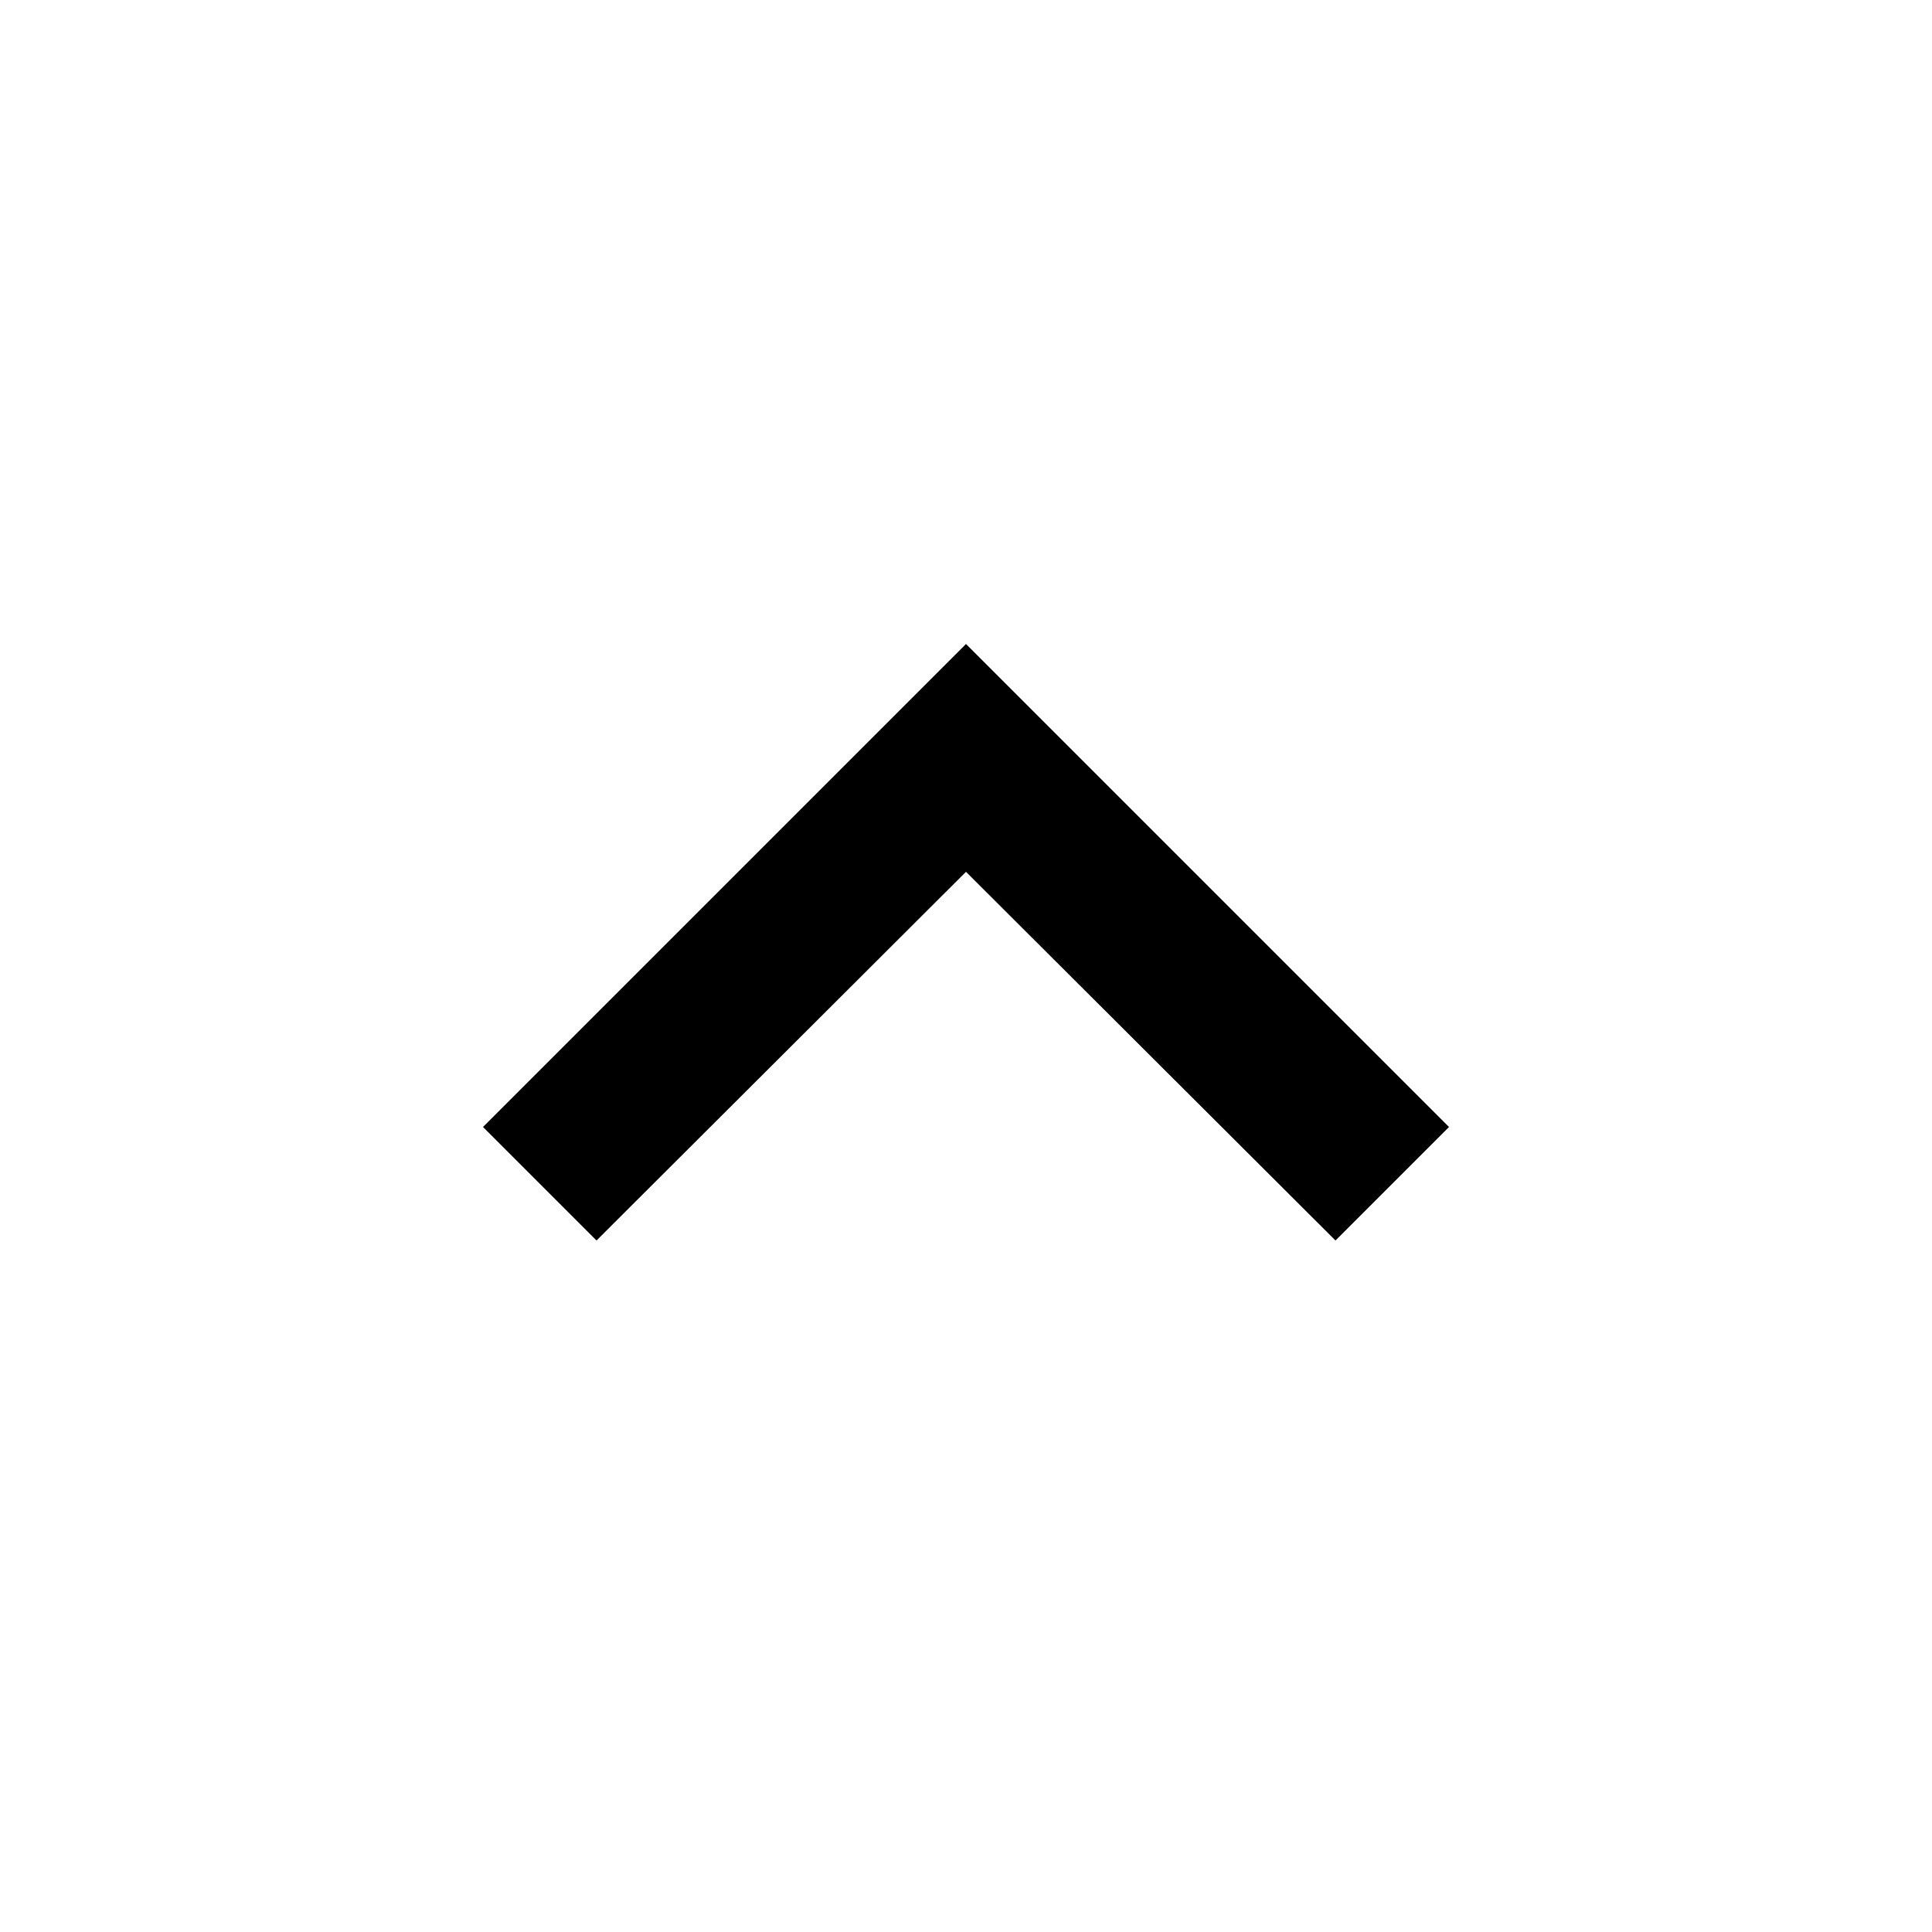
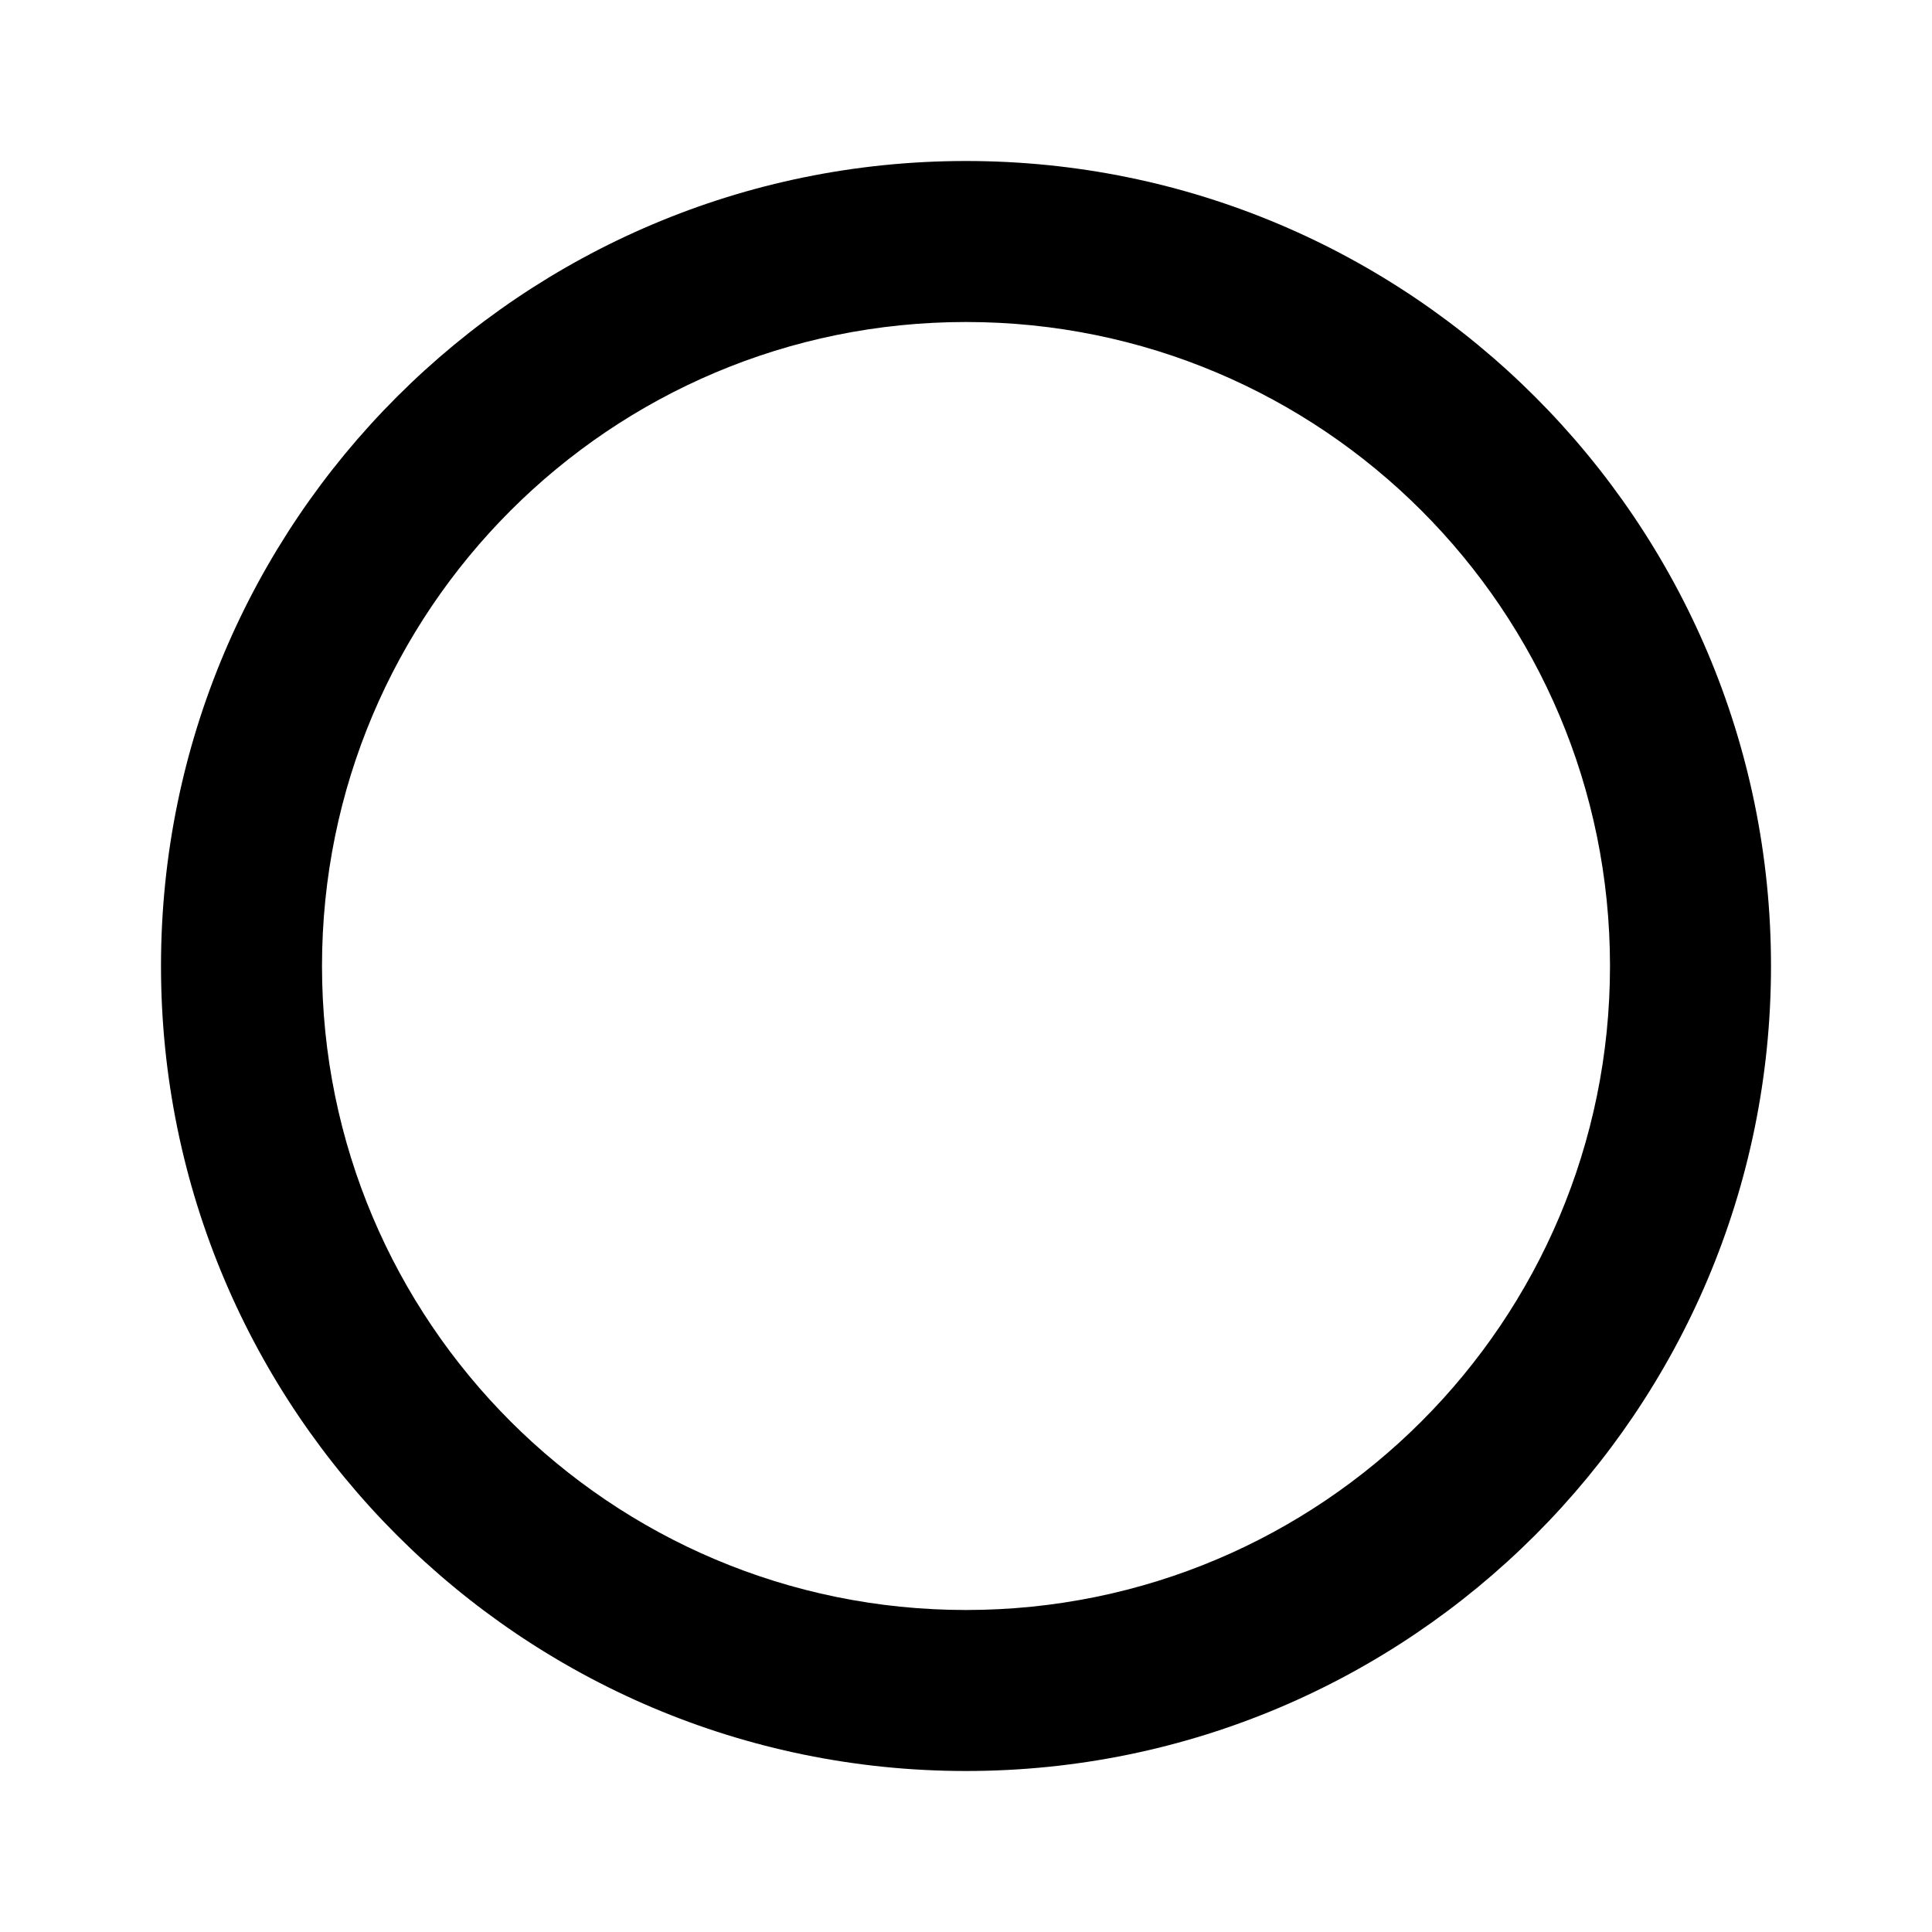
<svg xmlns="http://www.w3.org/2000/svg" fill="#000000" height="24" viewBox="0 0 24 24" width="24">
-   <path d="M7.41 15.41L12 10.83l4.59 4.58L18 14l-6-6-6 6z" />
+   <path d="M12 2C6.48 2 2 6.48 2 12s4.48 10 10 10 10-4.48 10-10S17.52 2 12 2zm0 18c-4.42 0-8-3.58-8-8s3.58-8 8-8 8 3.58 8 8-3.58 8-8 8z" />
  <path d="M0 0h24v24H0z" fill="none" />
</svg>
